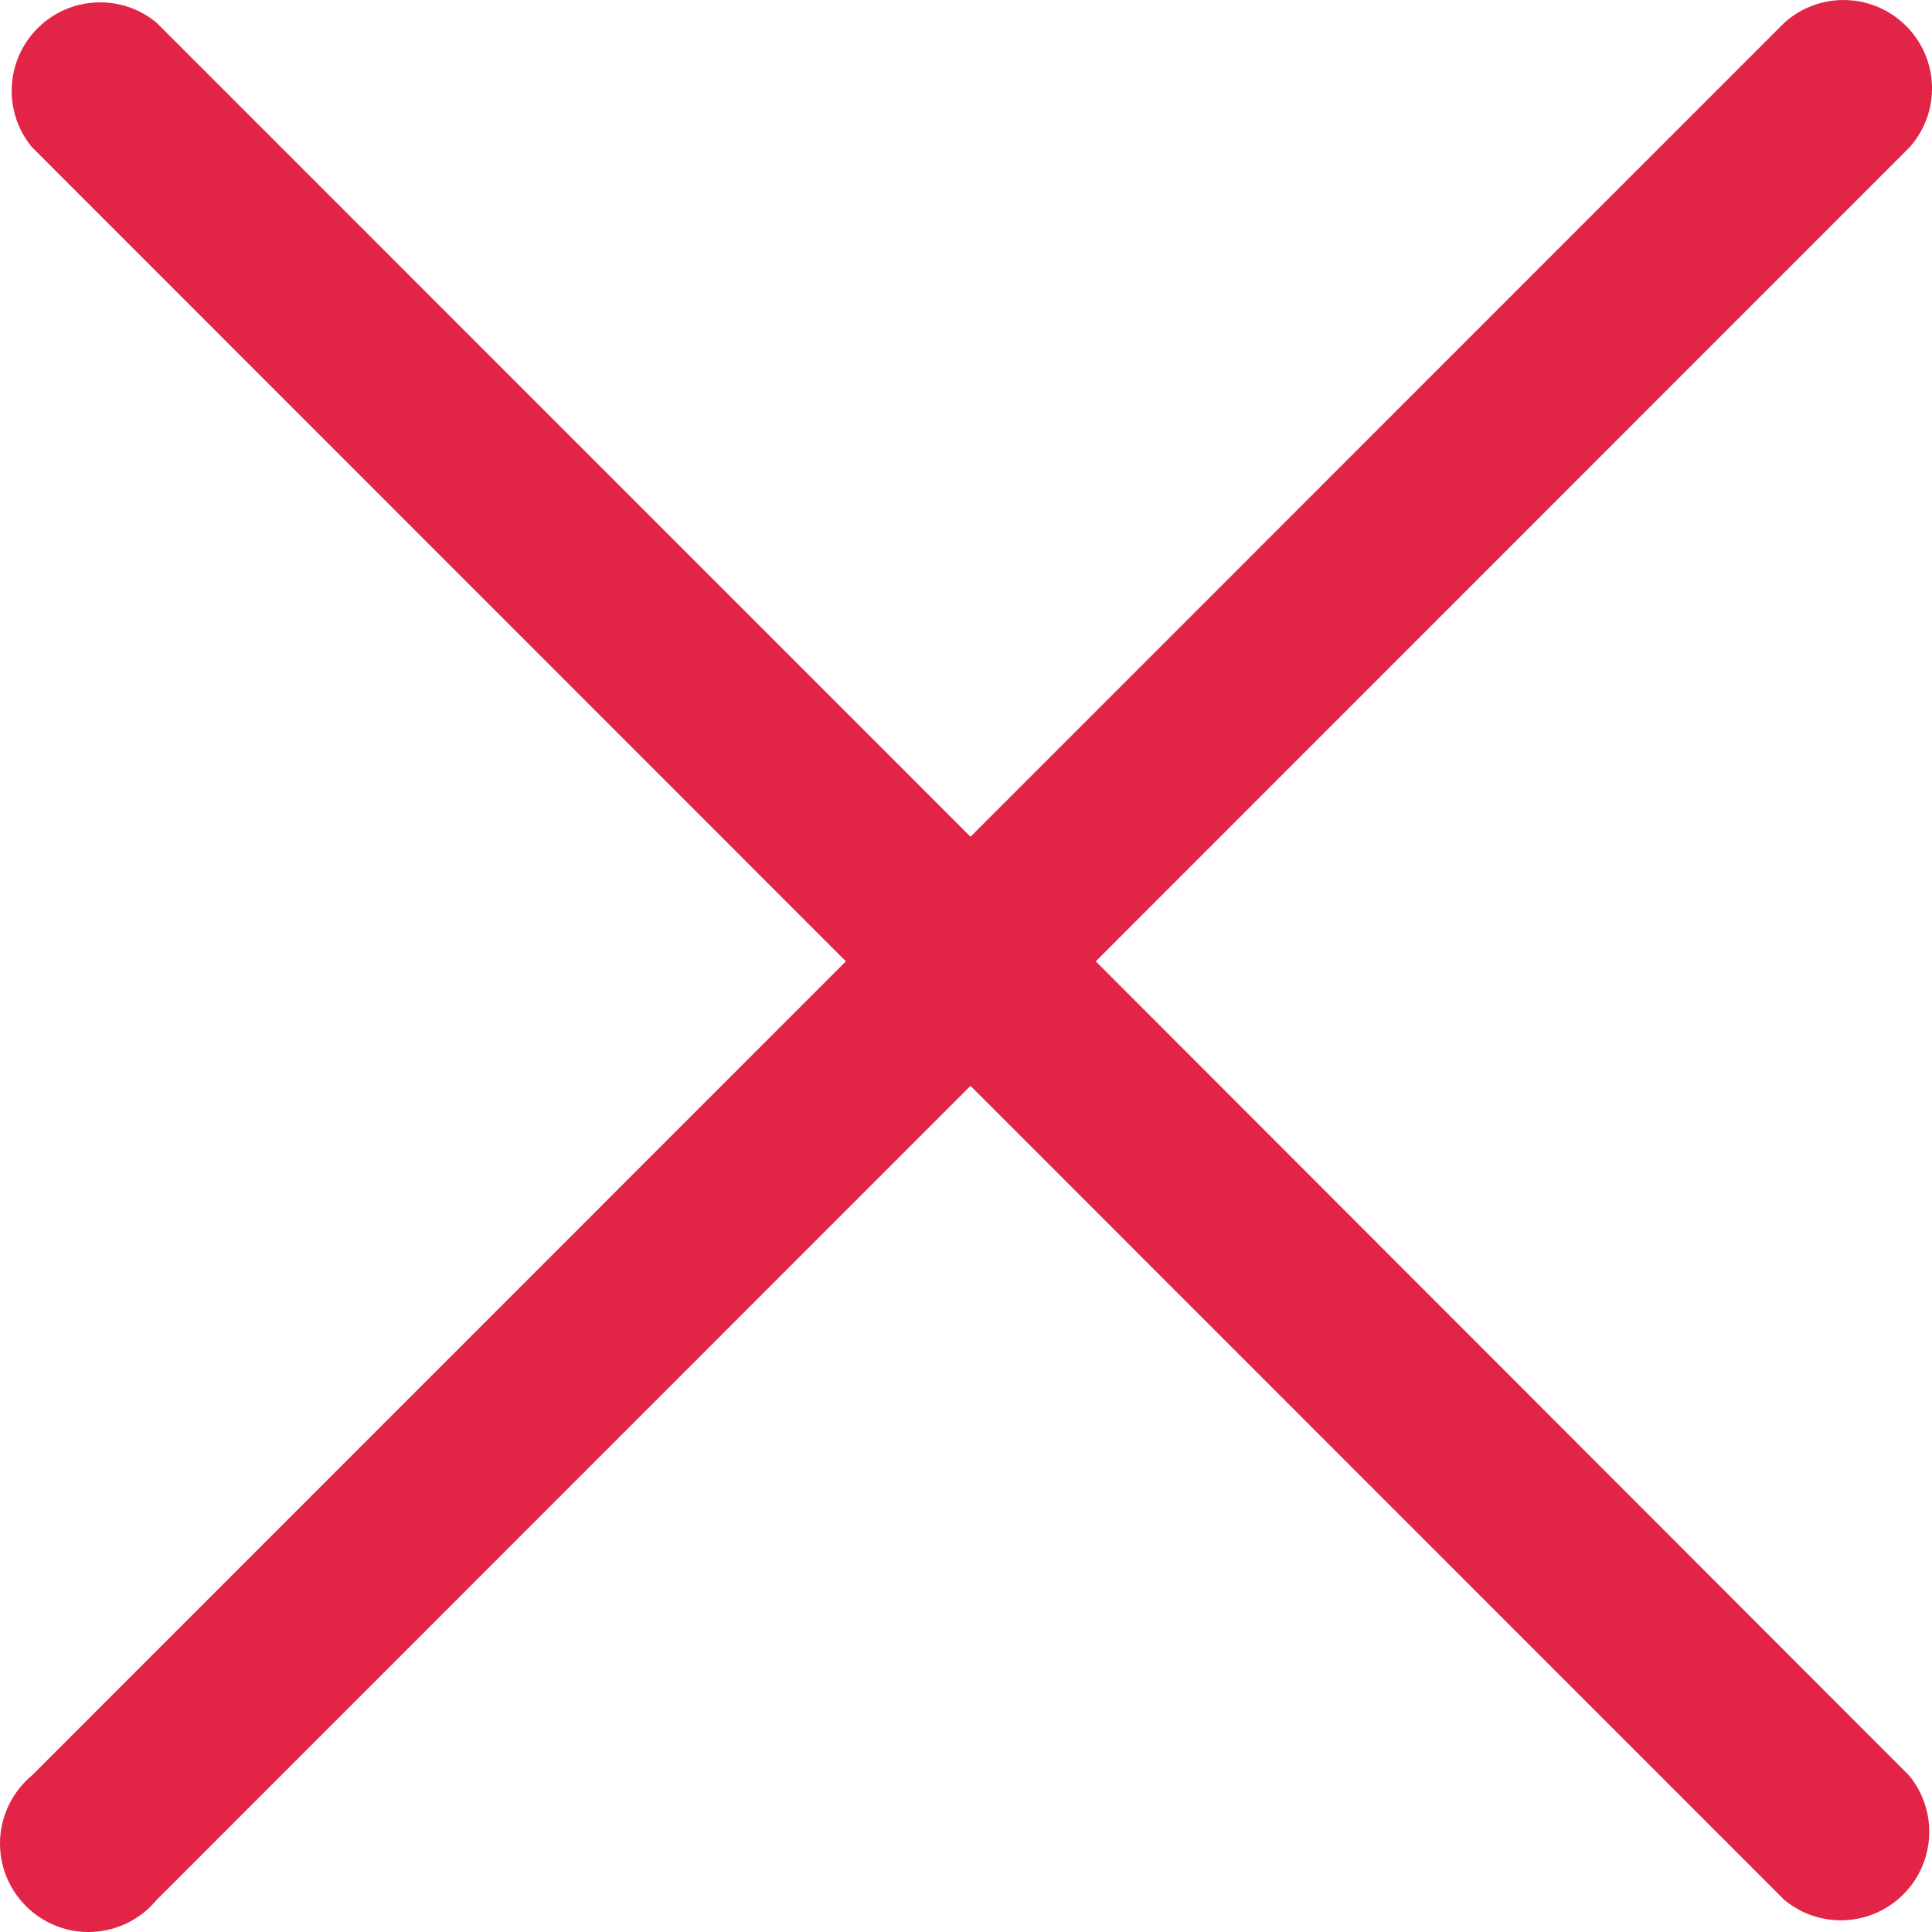
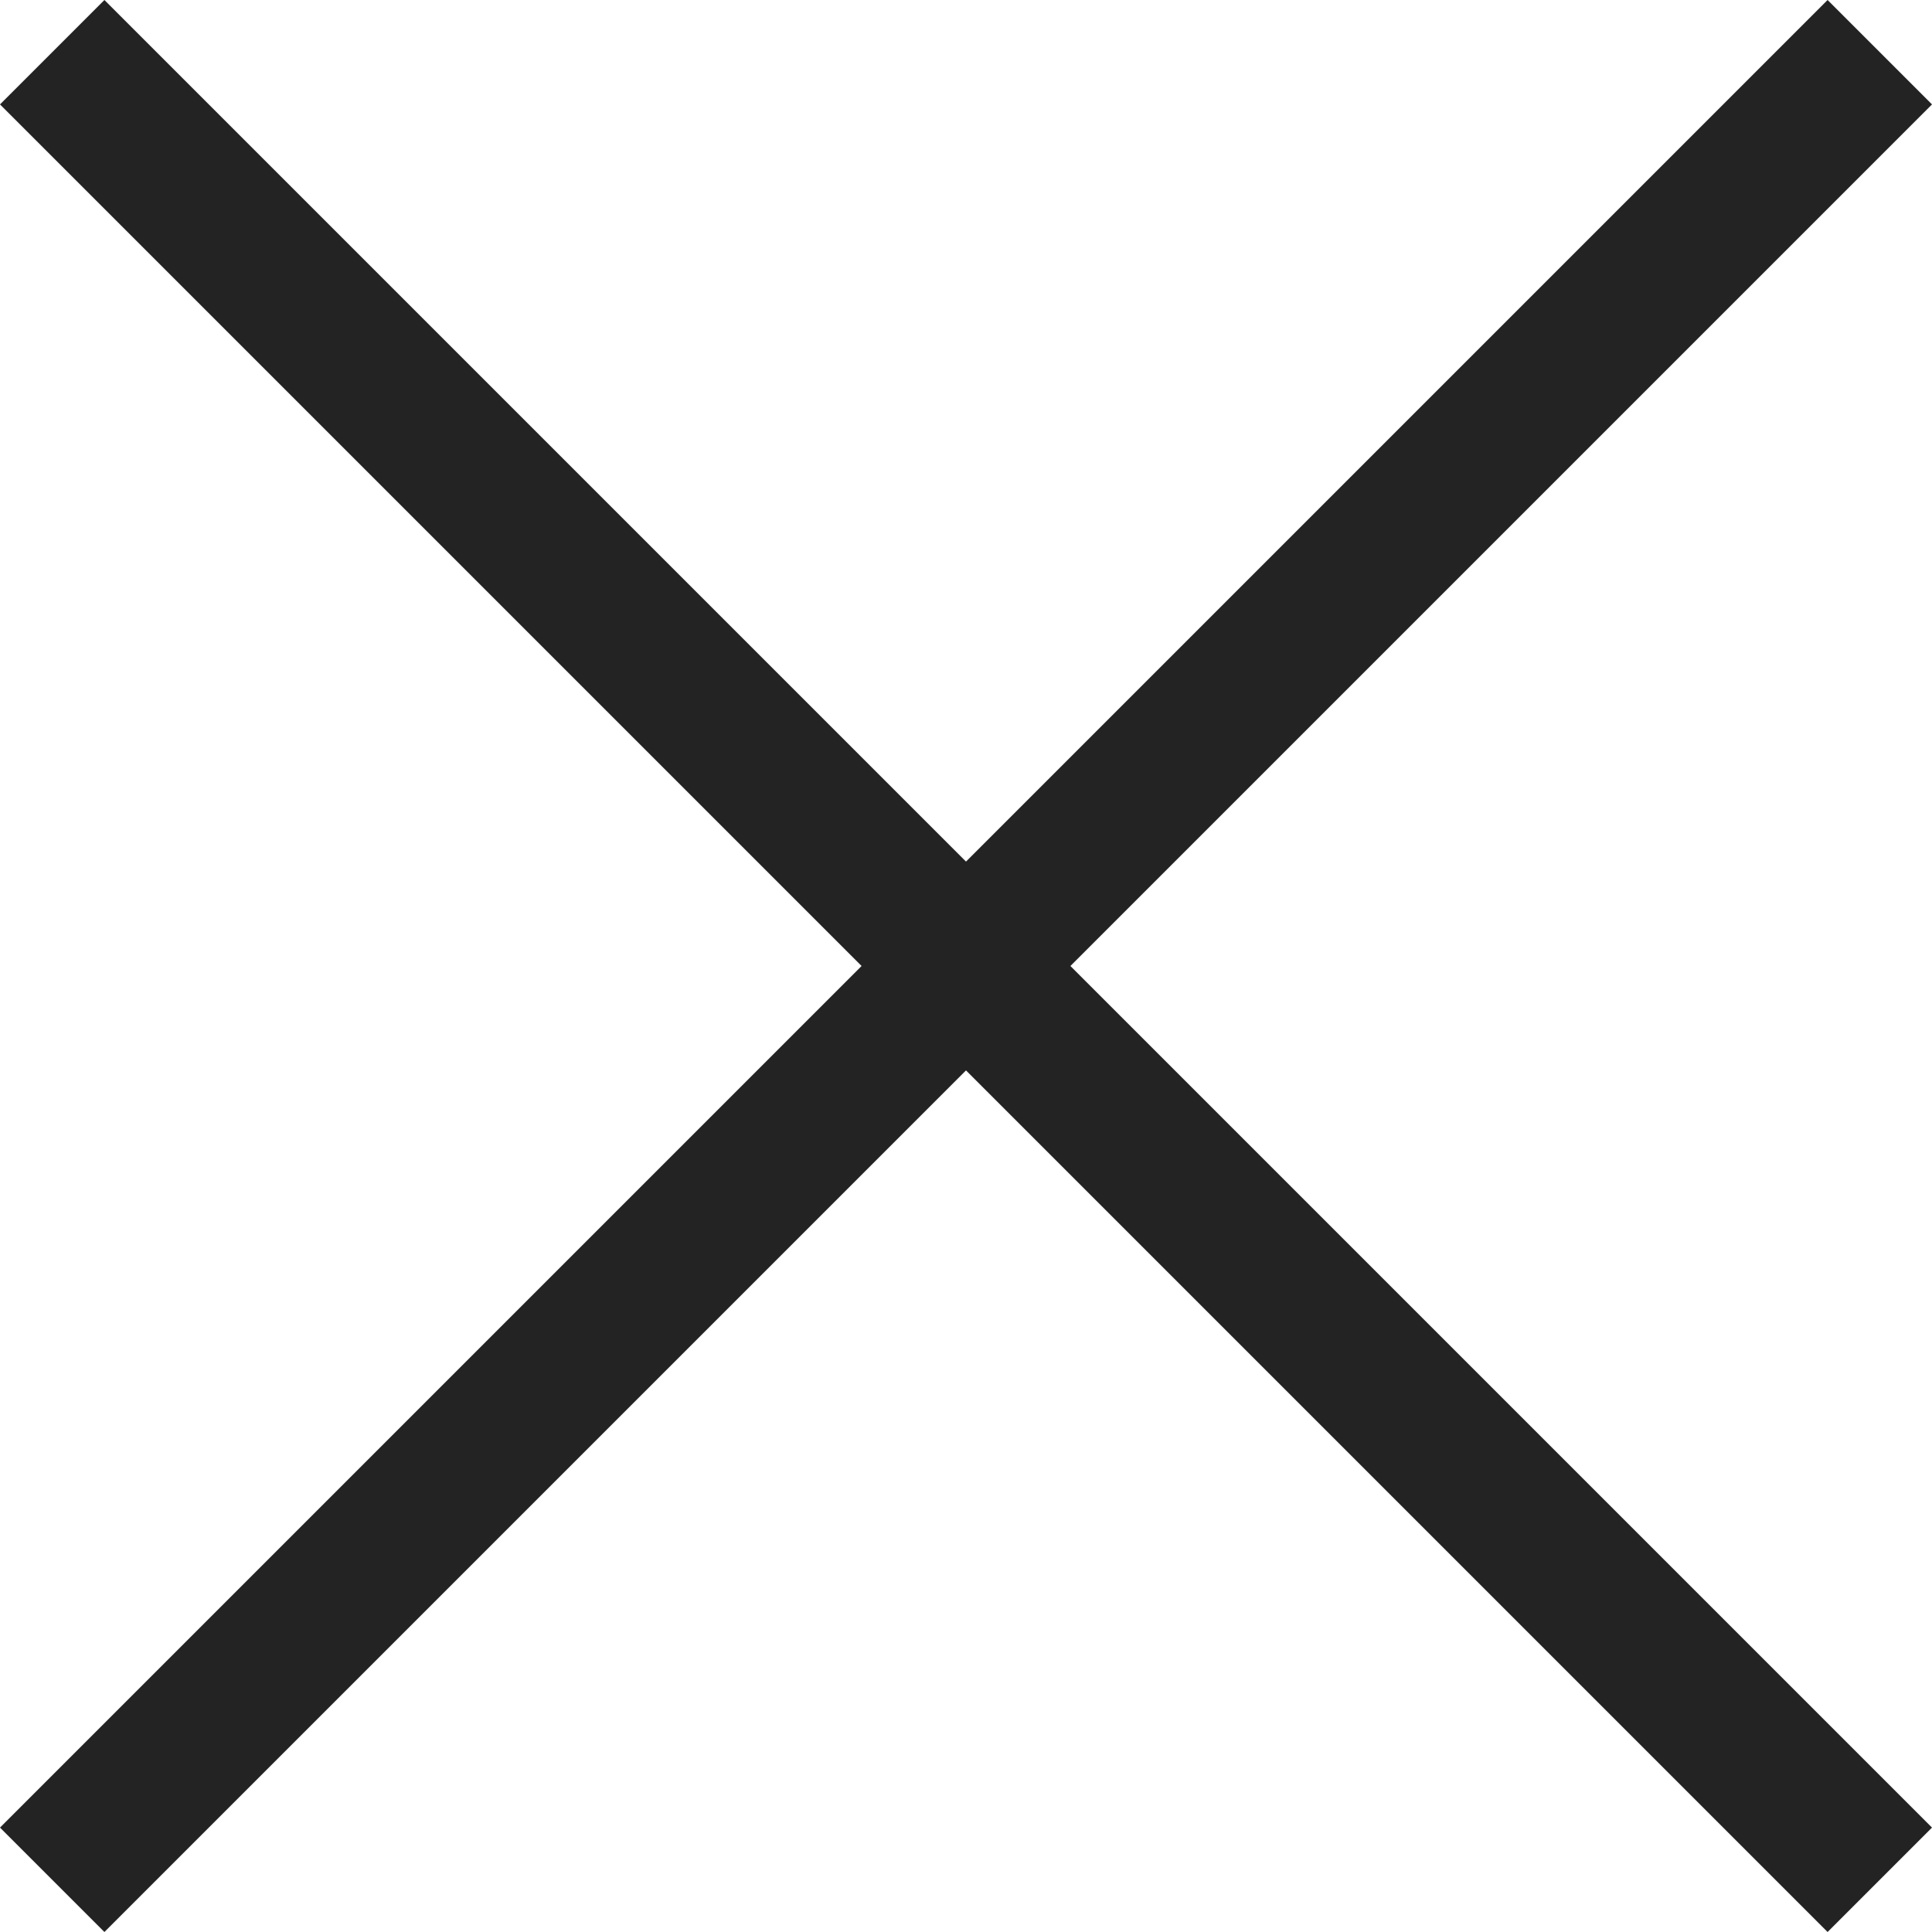
- <svg xmlns="http://www.w3.org/2000/svg" width="24" height="24" viewBox="0 0 24 24" fill="none">
-   <path d="M13.612 11.942L23.722 1.829C24.11 1.394 24.09 0.731 23.676 0.32C23.262 -0.091 22.6 -0.108 22.166 0.282L12.056 10.394L1.945 0.282C1.509 -0.08 0.868 -0.05 0.467 0.351C0.066 0.752 0.036 1.393 0.398 1.829L10.508 11.942L0.398 22.054C0.16 22.252 0.016 22.54 0.001 22.849C-0.013 23.158 0.103 23.459 0.322 23.678C0.541 23.897 0.841 24.014 1.151 23.999C1.46 23.984 1.748 23.84 1.945 23.602L12.056 13.489L22.166 23.602C22.603 23.964 23.243 23.934 23.644 23.533C24.045 23.131 24.075 22.491 23.714 22.054L13.612 11.942Z" fill="#E22547" />
+ <svg xmlns="http://www.w3.org/2000/svg" width="25" height="25" viewBox="0 0 25 25" fill="none">
+   <path d="M23.649 0L12.5 11.149L1.351 0L0 1.351L11.149 12.5L0 23.649L1.351 25L12.5 13.851L23.649 25L25 23.649L13.851 12.5L25 1.351L23.649 0Z" fill="#232323" />
</svg>
